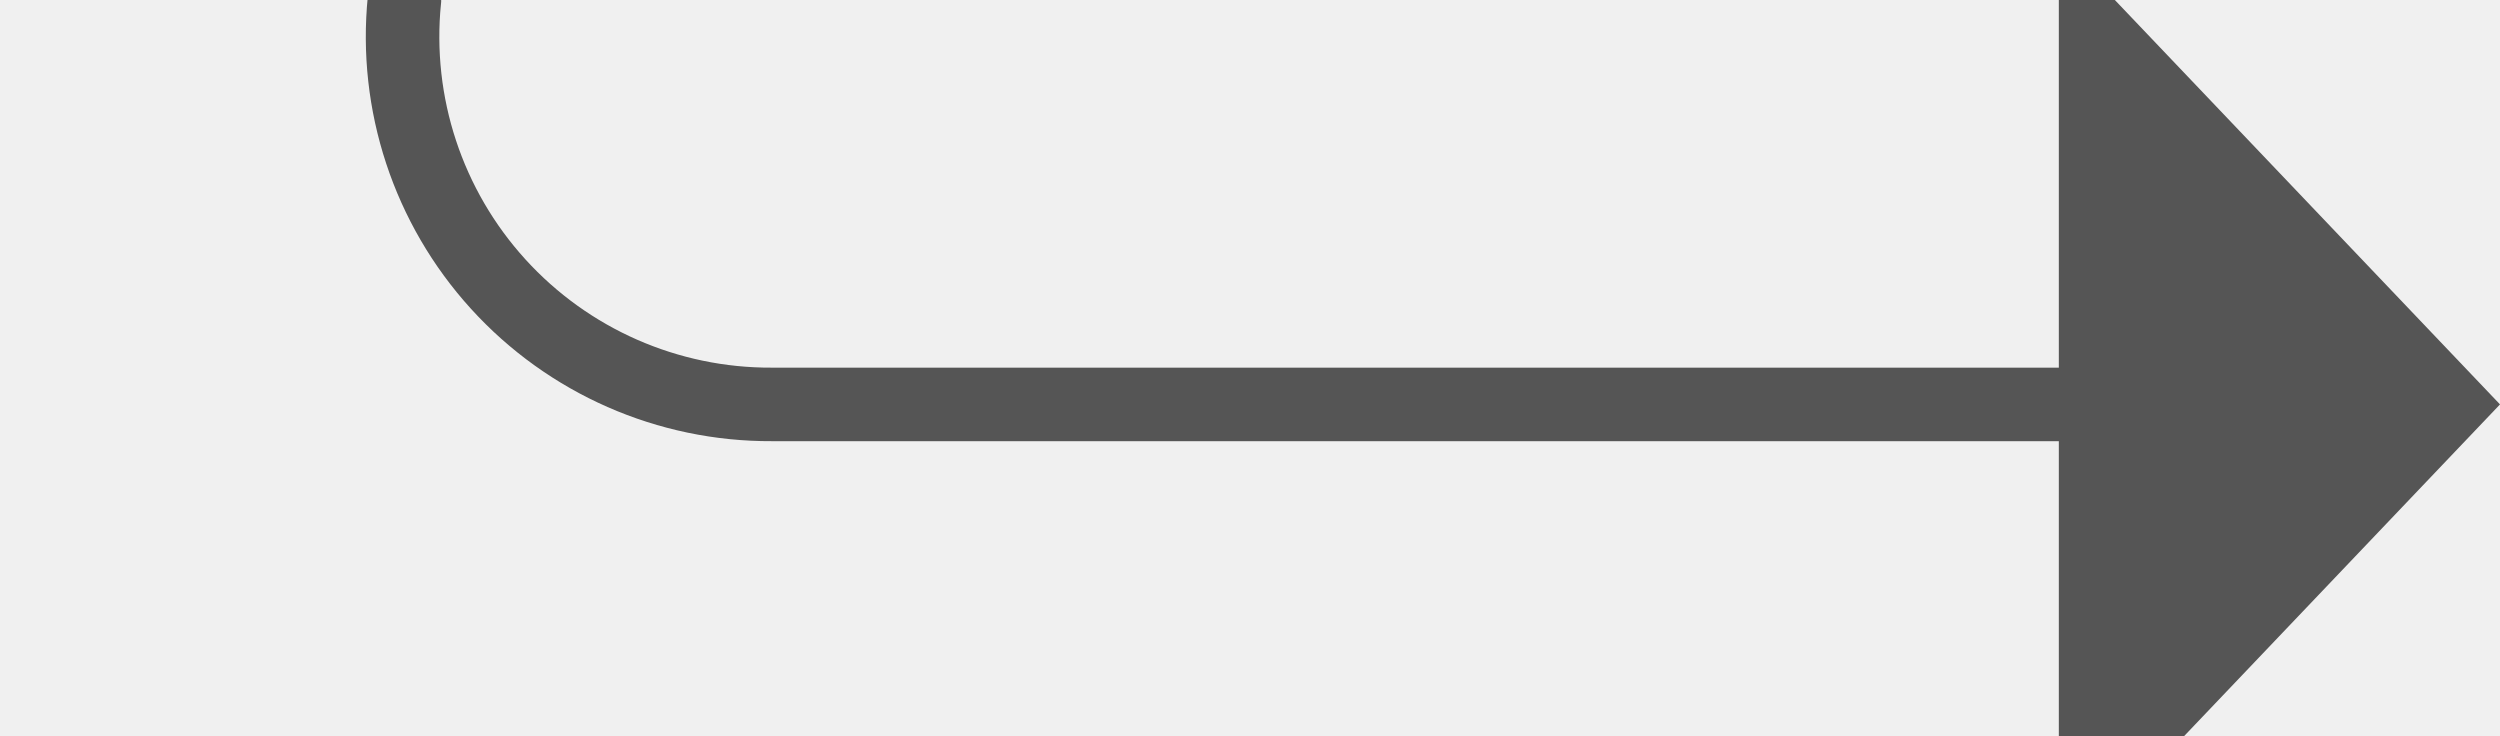
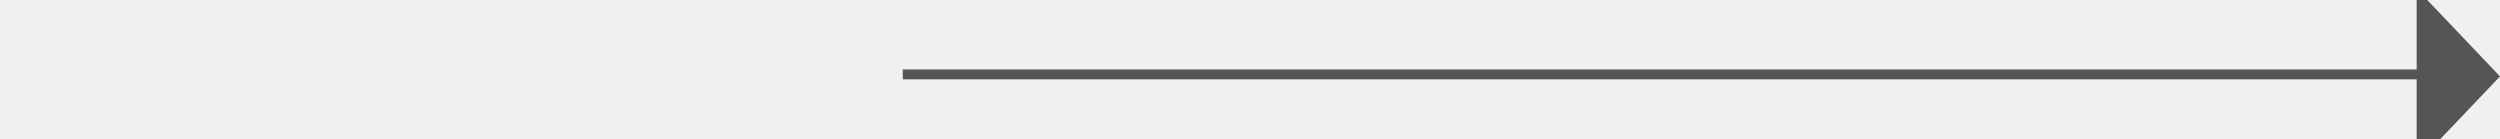
- <svg xmlns="http://www.w3.org/2000/svg" version="1.1" width="34px" height="10px" preserveAspectRatio="xMinYMid meet" viewBox="200 1361  34 8">
+ <svg xmlns="http://www.w3.org/2000/svg" version="1.1" width="180px" height="10px" preserveAspectRatio="xMinYMid meet" viewBox="546 1363  180 8">
  <defs>
-     <mask fill="white" id="clip79">
-       <path d="M 175.5 971  L 234.5 971  L 234.5 996  L 175.5 996  Z M 175.5 607  L 243 607  L 243 1374  L 175.5 1374  Z " fill-rule="evenodd" />
+     <mask fill="white" id="clip855">
+       <path d="M 491 1346  L 611 1346  L 611 1386  L 491 1386  Z M 376 1346  L 735 1346  L 735 1386  L 376 1386  Z " fill-rule="evenodd" />
    </mask>
  </defs>
-   <path d="M 243 610.5  L 210 610.5  A 5 5 0 0 0 205.5 615.5 L 205.5 1360  A 5 5 0 0 0 210.5 1365.5 L 229 1365.5  " stroke-width="1" stroke="#555555" fill="none" mask="url(#clip79)" />
-   <path d="M 228 1371.8  L 234 1365.5  L 228 1359.2  L 228 1371.8  Z " fill-rule="nonzero" fill="#555555" stroke="none" mask="url(#clip79)" />
+   <path d="M 376 1365.5  L 550 1365.5  A 1 1 0 0 1 551.5 1366.5 A 1 1 0 0 0 552.5 1367.5 L 721 1367.5  " stroke-width="1" stroke="#555555" fill="none" mask="url(#clip855)" />
+   <path d="M 720 1373.8  L 726 1367.5  L 720 1361.2  L 720 1373.8  Z " fill-rule="nonzero" fill="#555555" stroke="none" mask="url(#clip855)" />
</svg>
